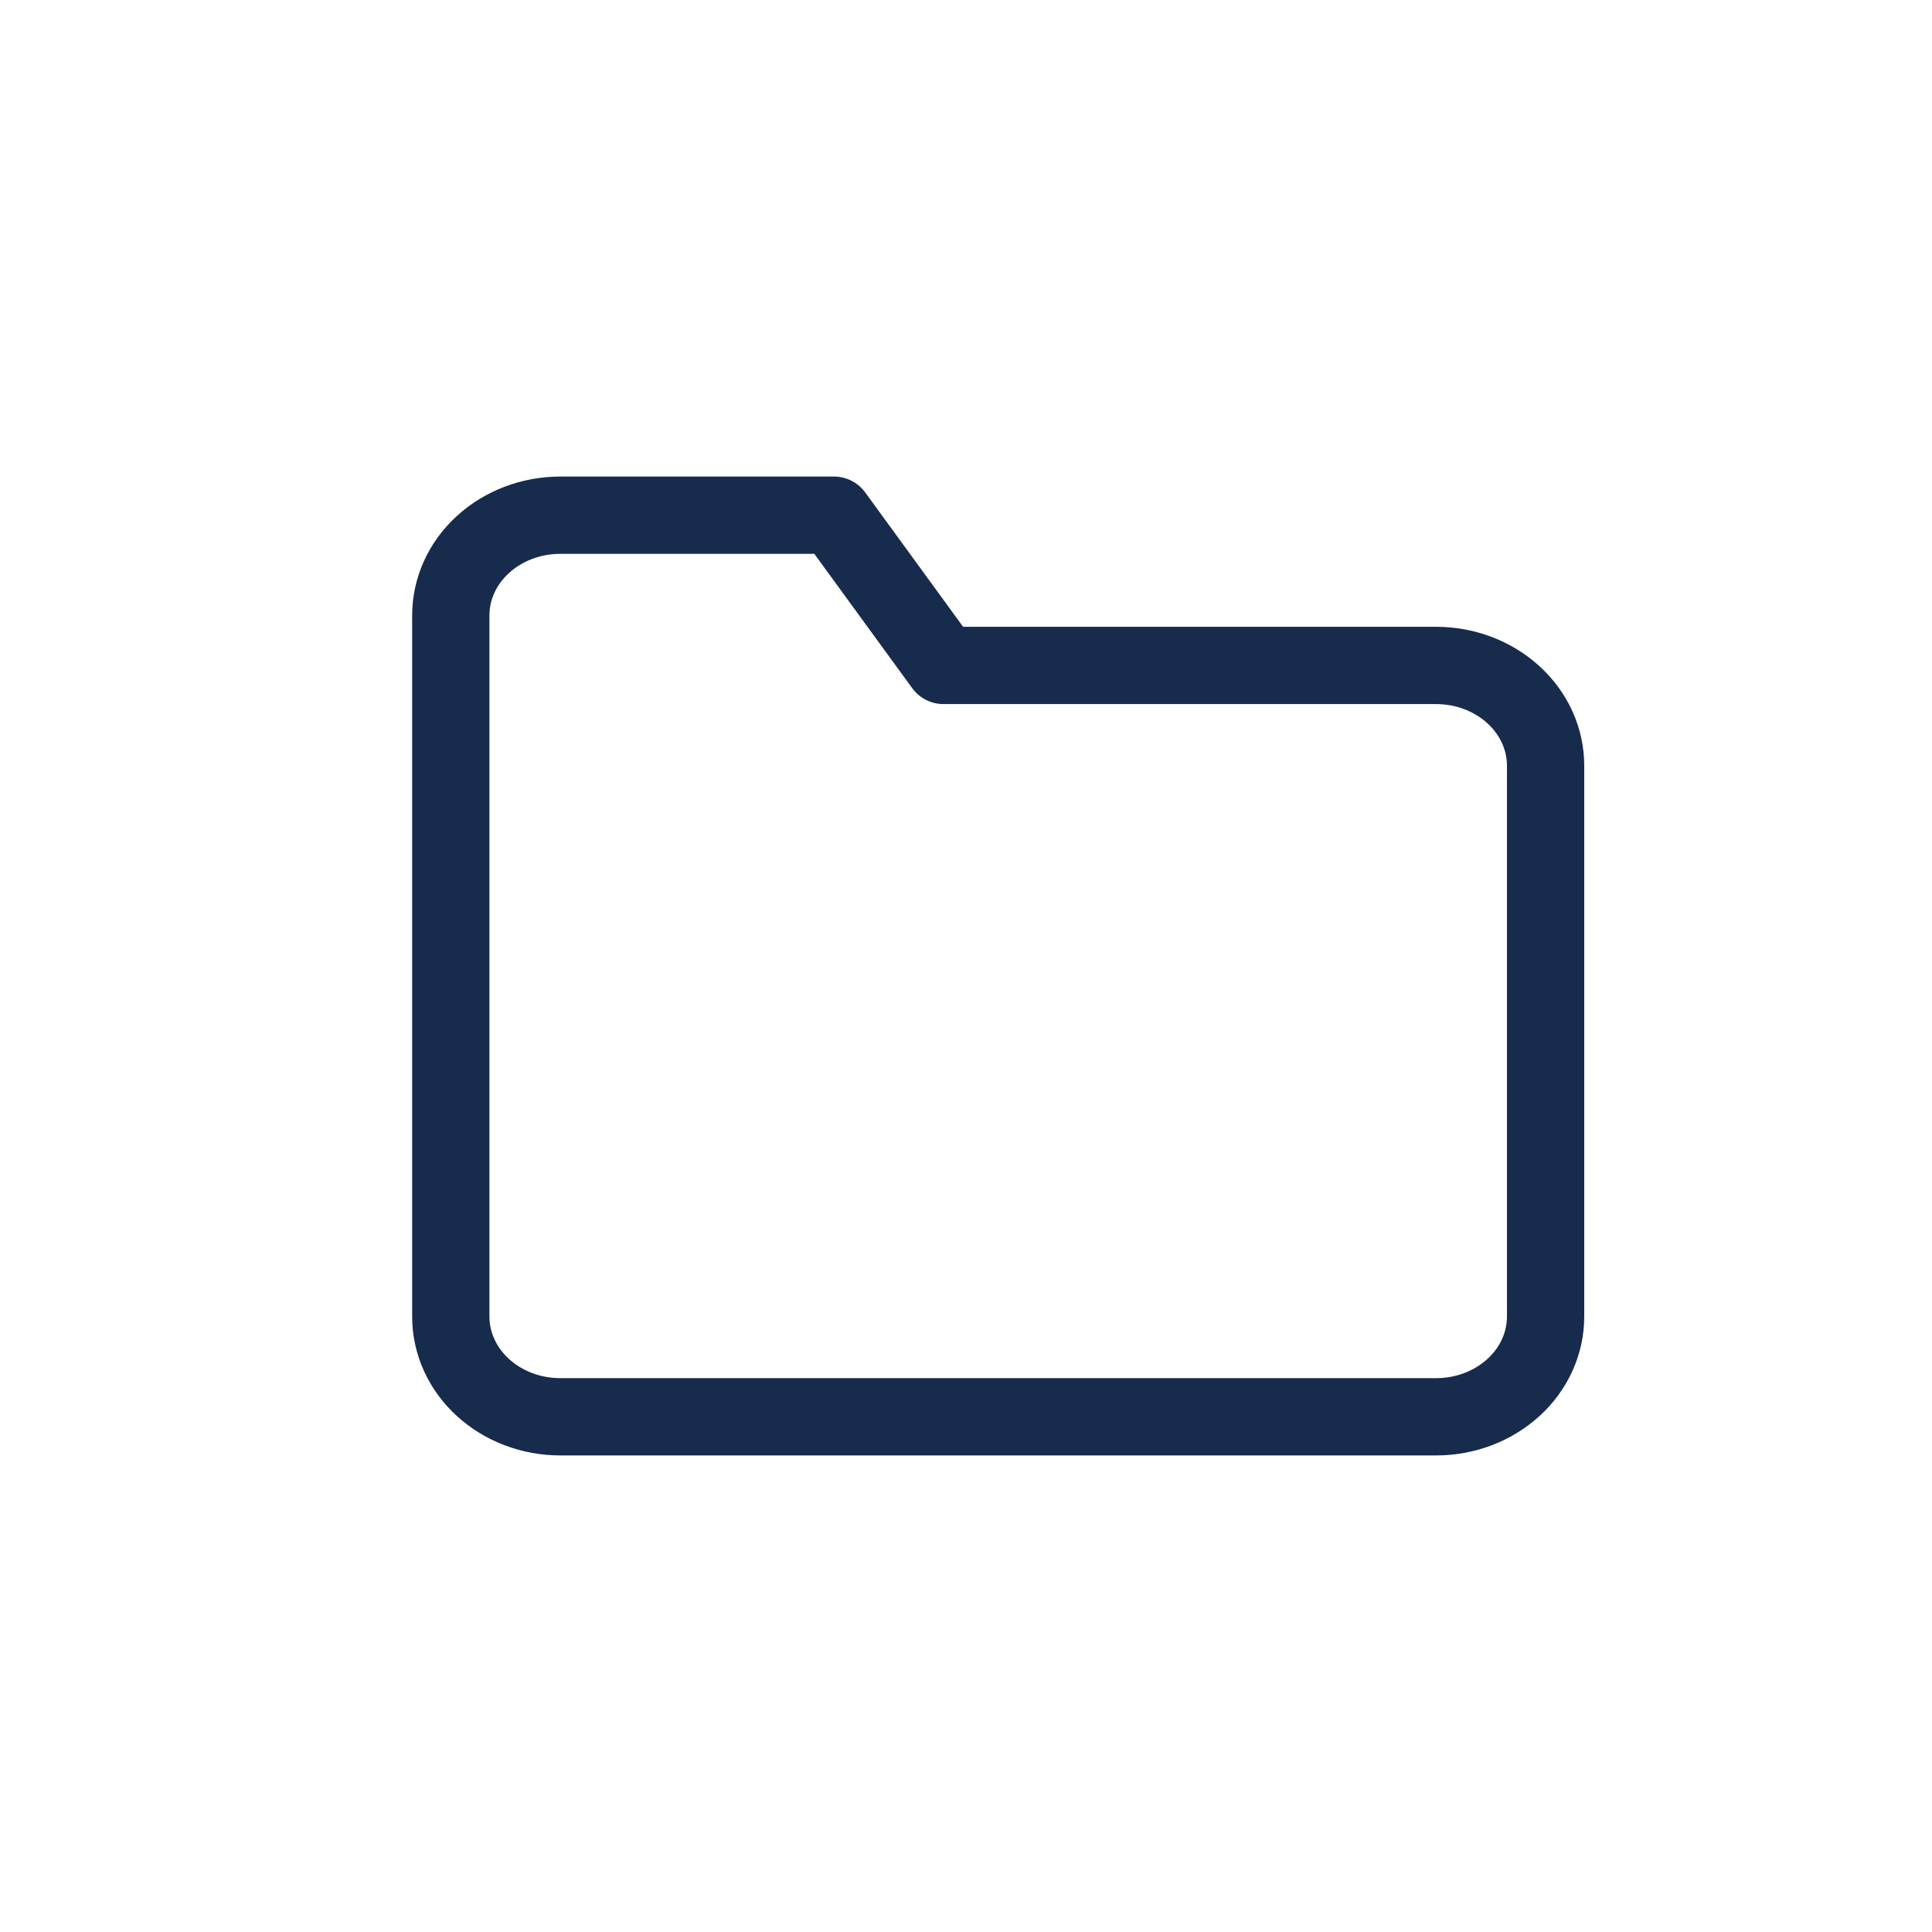
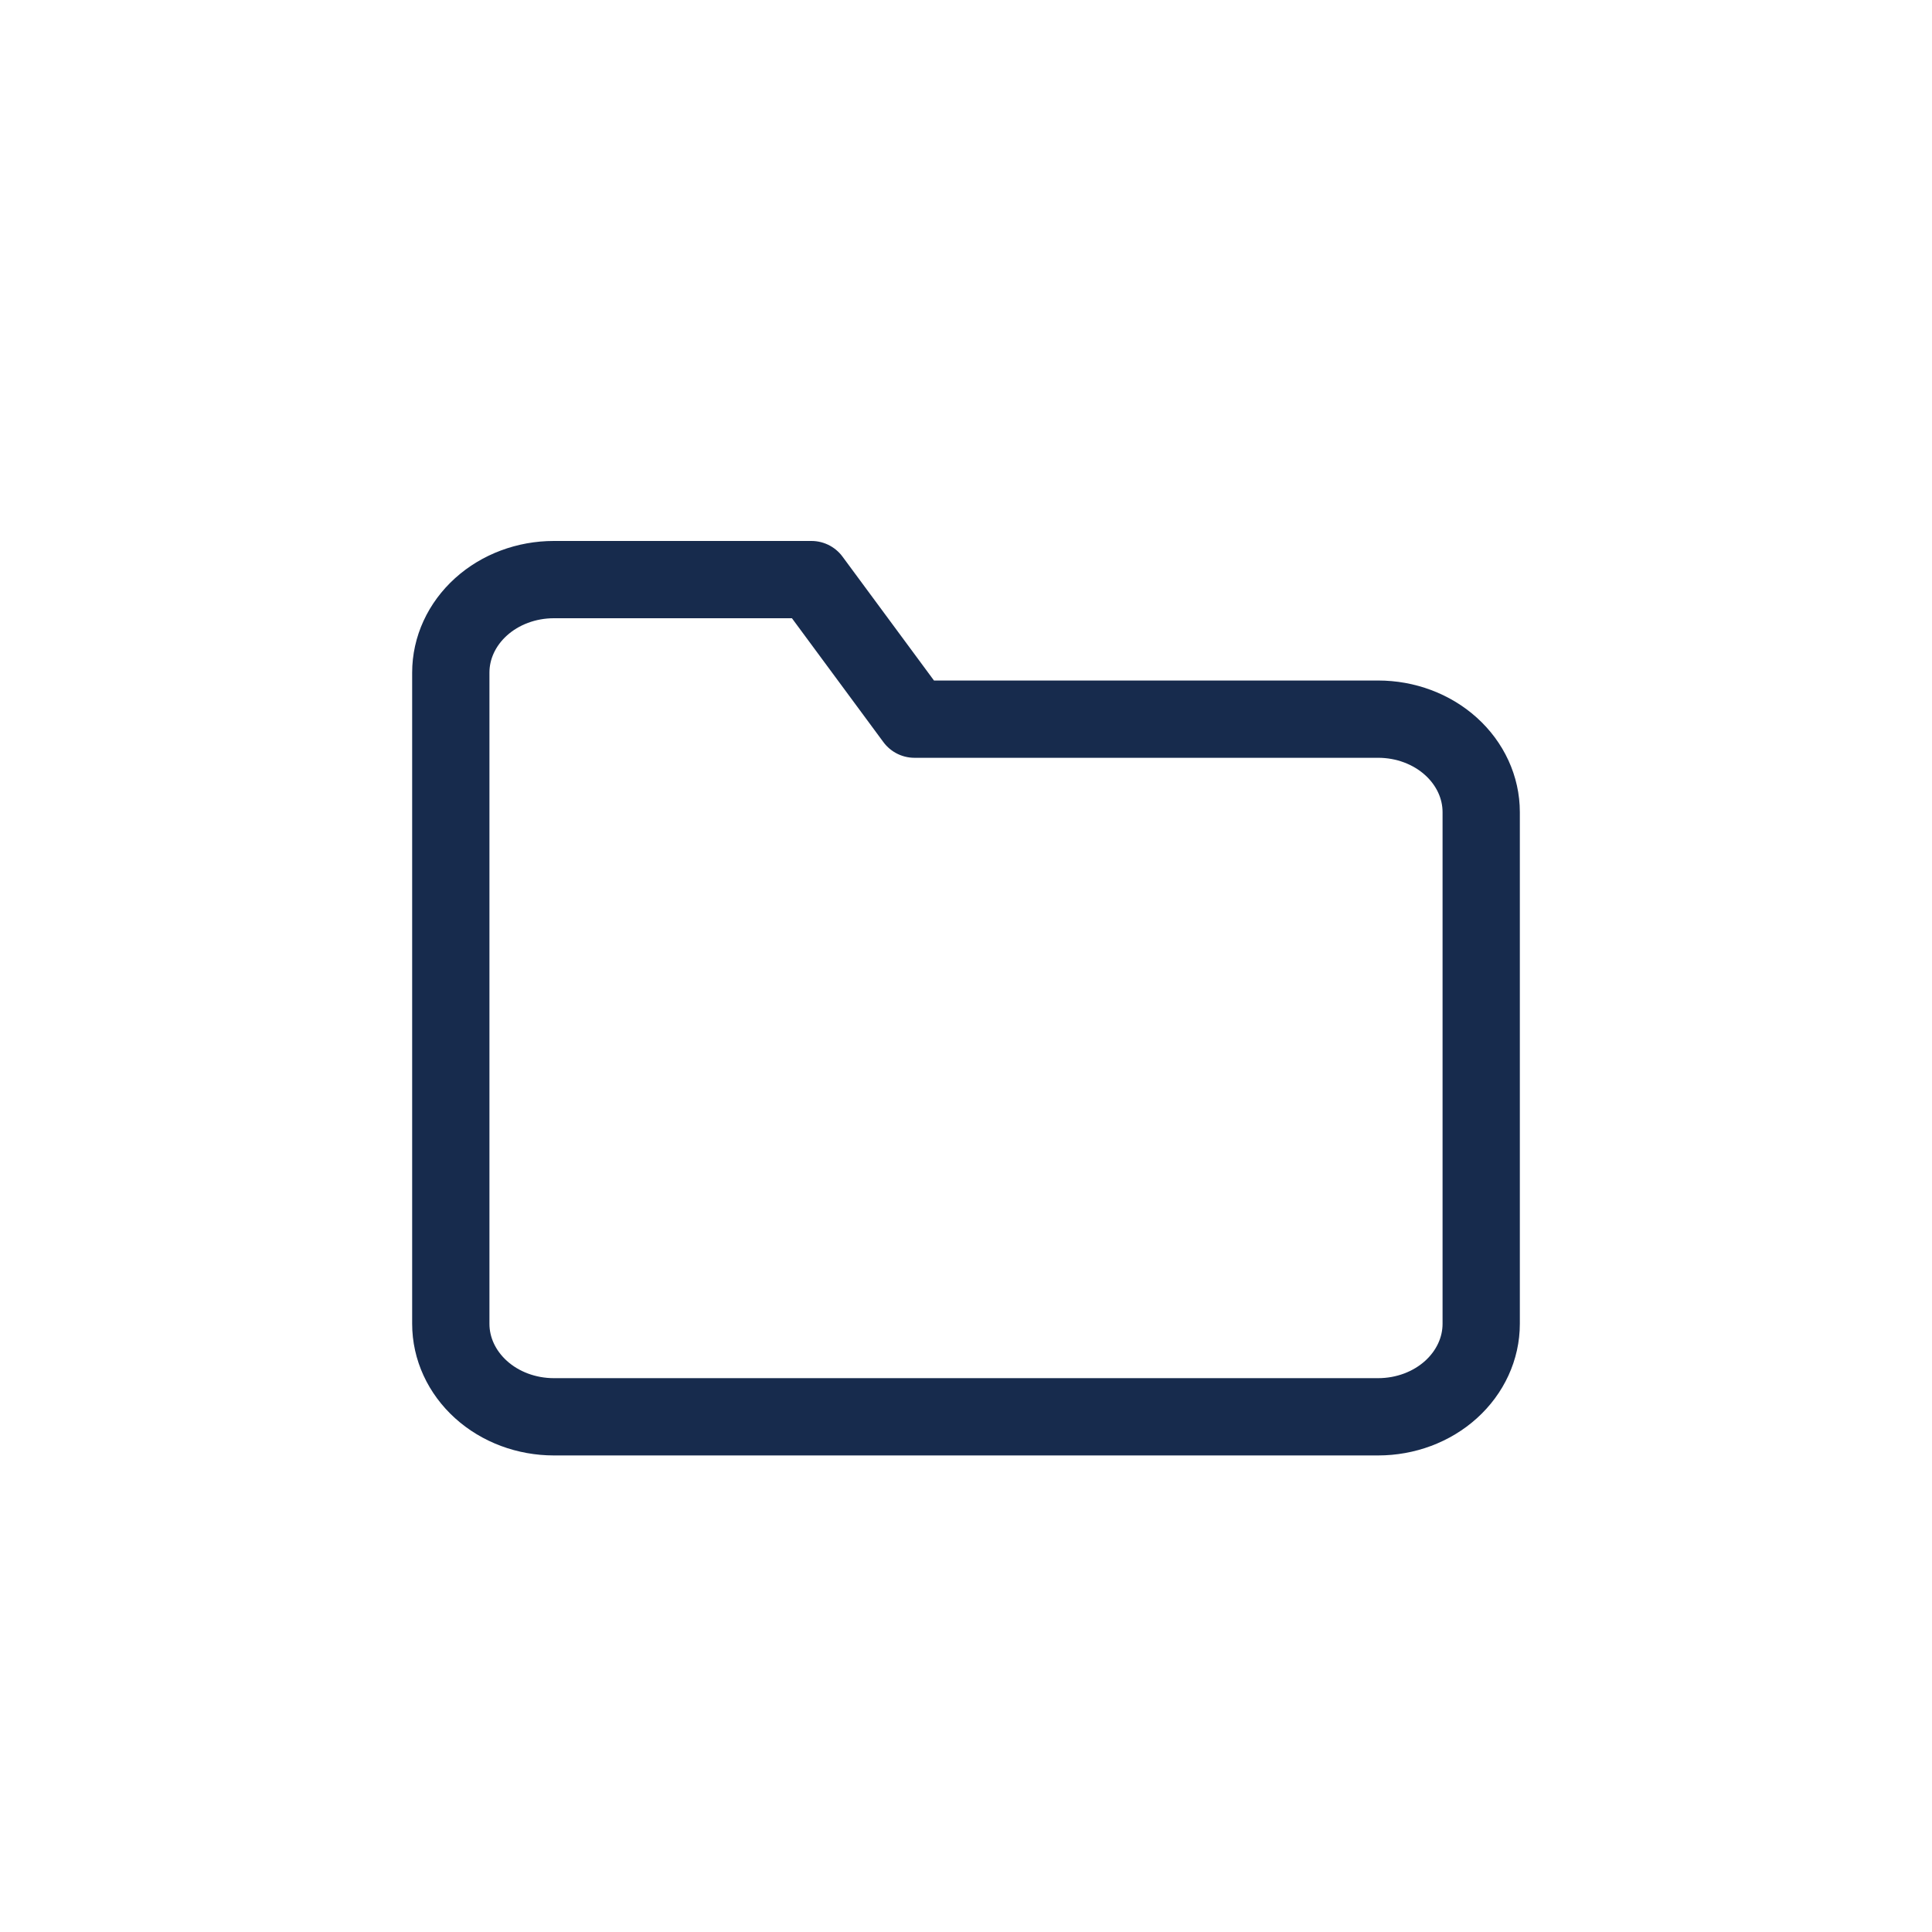
<svg xmlns="http://www.w3.org/2000/svg" width="30" height="30" viewBox="0 0 30 30" fill="none">
-   <path d="M24 20.444C24 20.857 23.821 21.253 23.502 21.544C23.183 21.836 22.751 22 22.3 22H8.7C8.249 22 7.817 21.836 7.498 21.544C7.179 21.253 7 20.857 7 20.444V9.556C7 9.143 7.179 8.747 7.498 8.456C7.817 8.164 8.249 8 8.7 8H12.95L14.65 10.333H22.3C22.751 10.333 23.183 10.497 23.502 10.789C23.821 11.081 24 11.476 24 11.889V20.444Z" stroke="#172B4D" stroke-width="1.2" stroke-linecap="round" stroke-linejoin="round" />
+   <path d="M23 20.556C23 20.939 22.831 21.306 22.531 21.577C22.231 21.848 21.824 22 21.4 22H8.6C8.176 22 7.769 21.848 7.469 21.577C7.169 21.306 7 20.939 7 20.556V10.444C7 10.061 7.169 9.694 7.469 9.423C7.769 9.152 8.176 9 8.6 9H12.6L14.2 11.167H21.4C21.824 11.167 22.231 11.319 22.531 11.59C22.831 11.861 23 12.228 23 12.611V20.556Z" stroke="#172B4D" stroke-width="1.2" stroke-linecap="round" stroke-linejoin="round" />
</svg>
